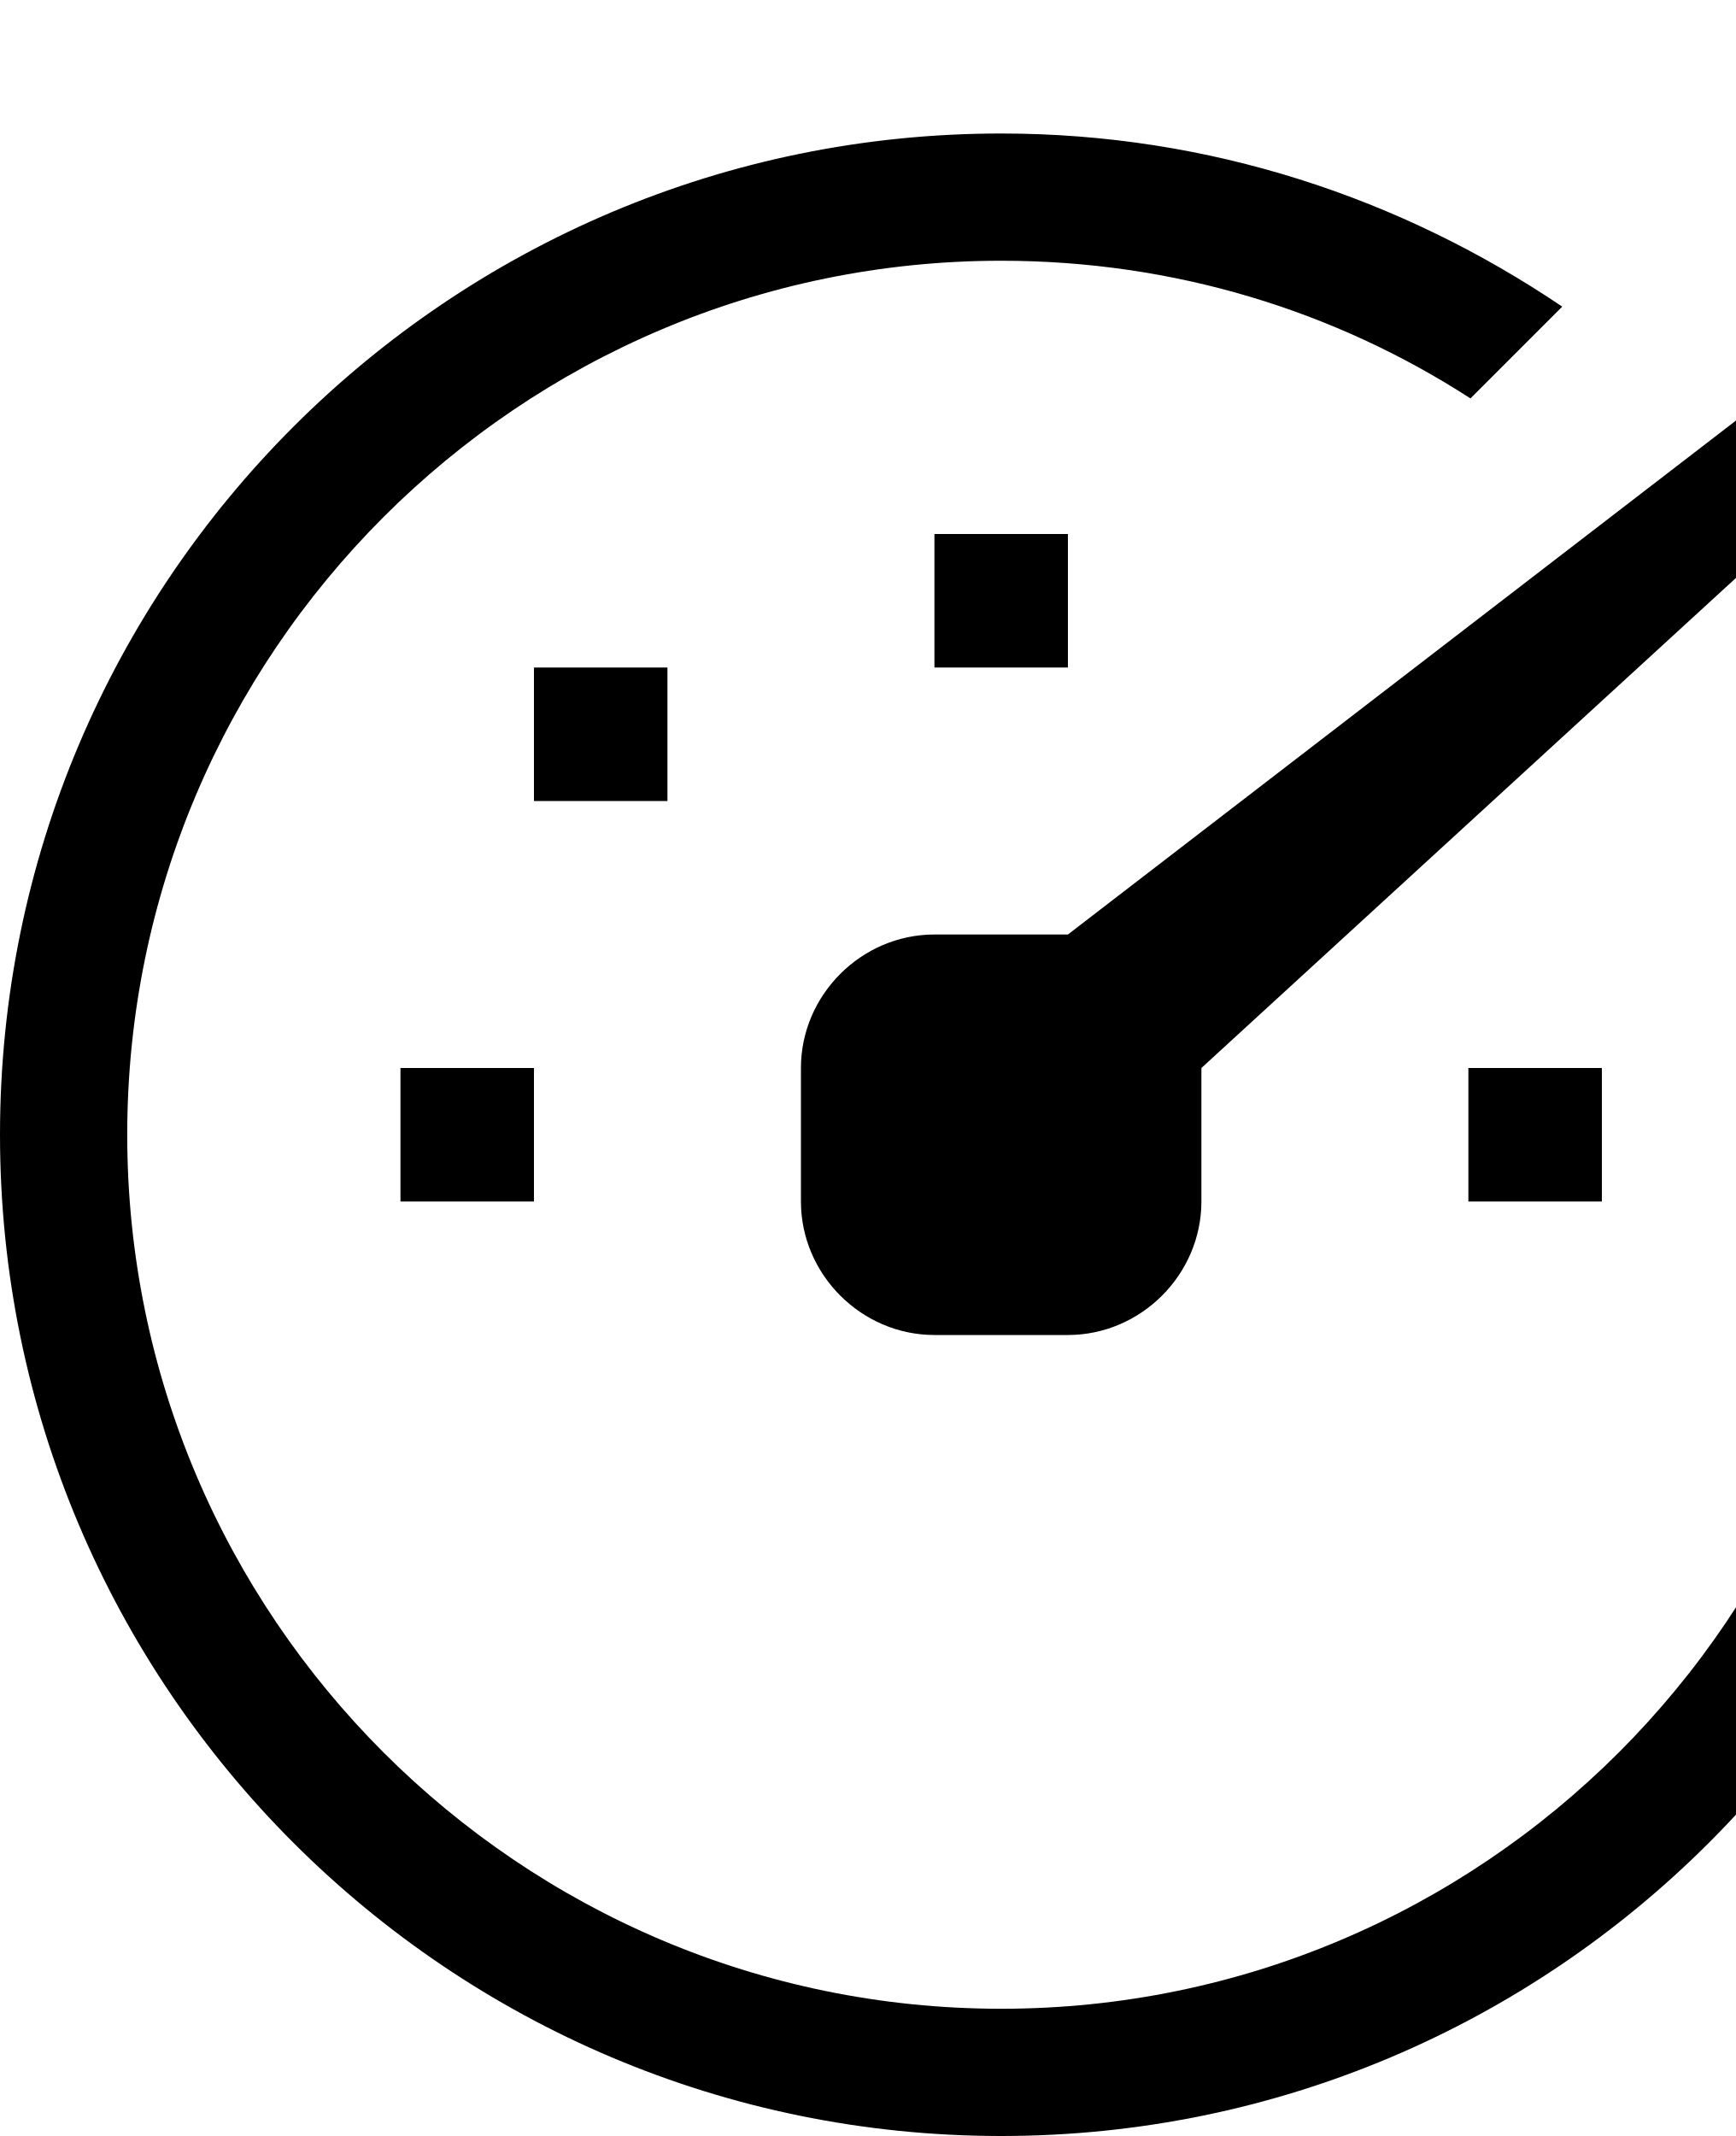
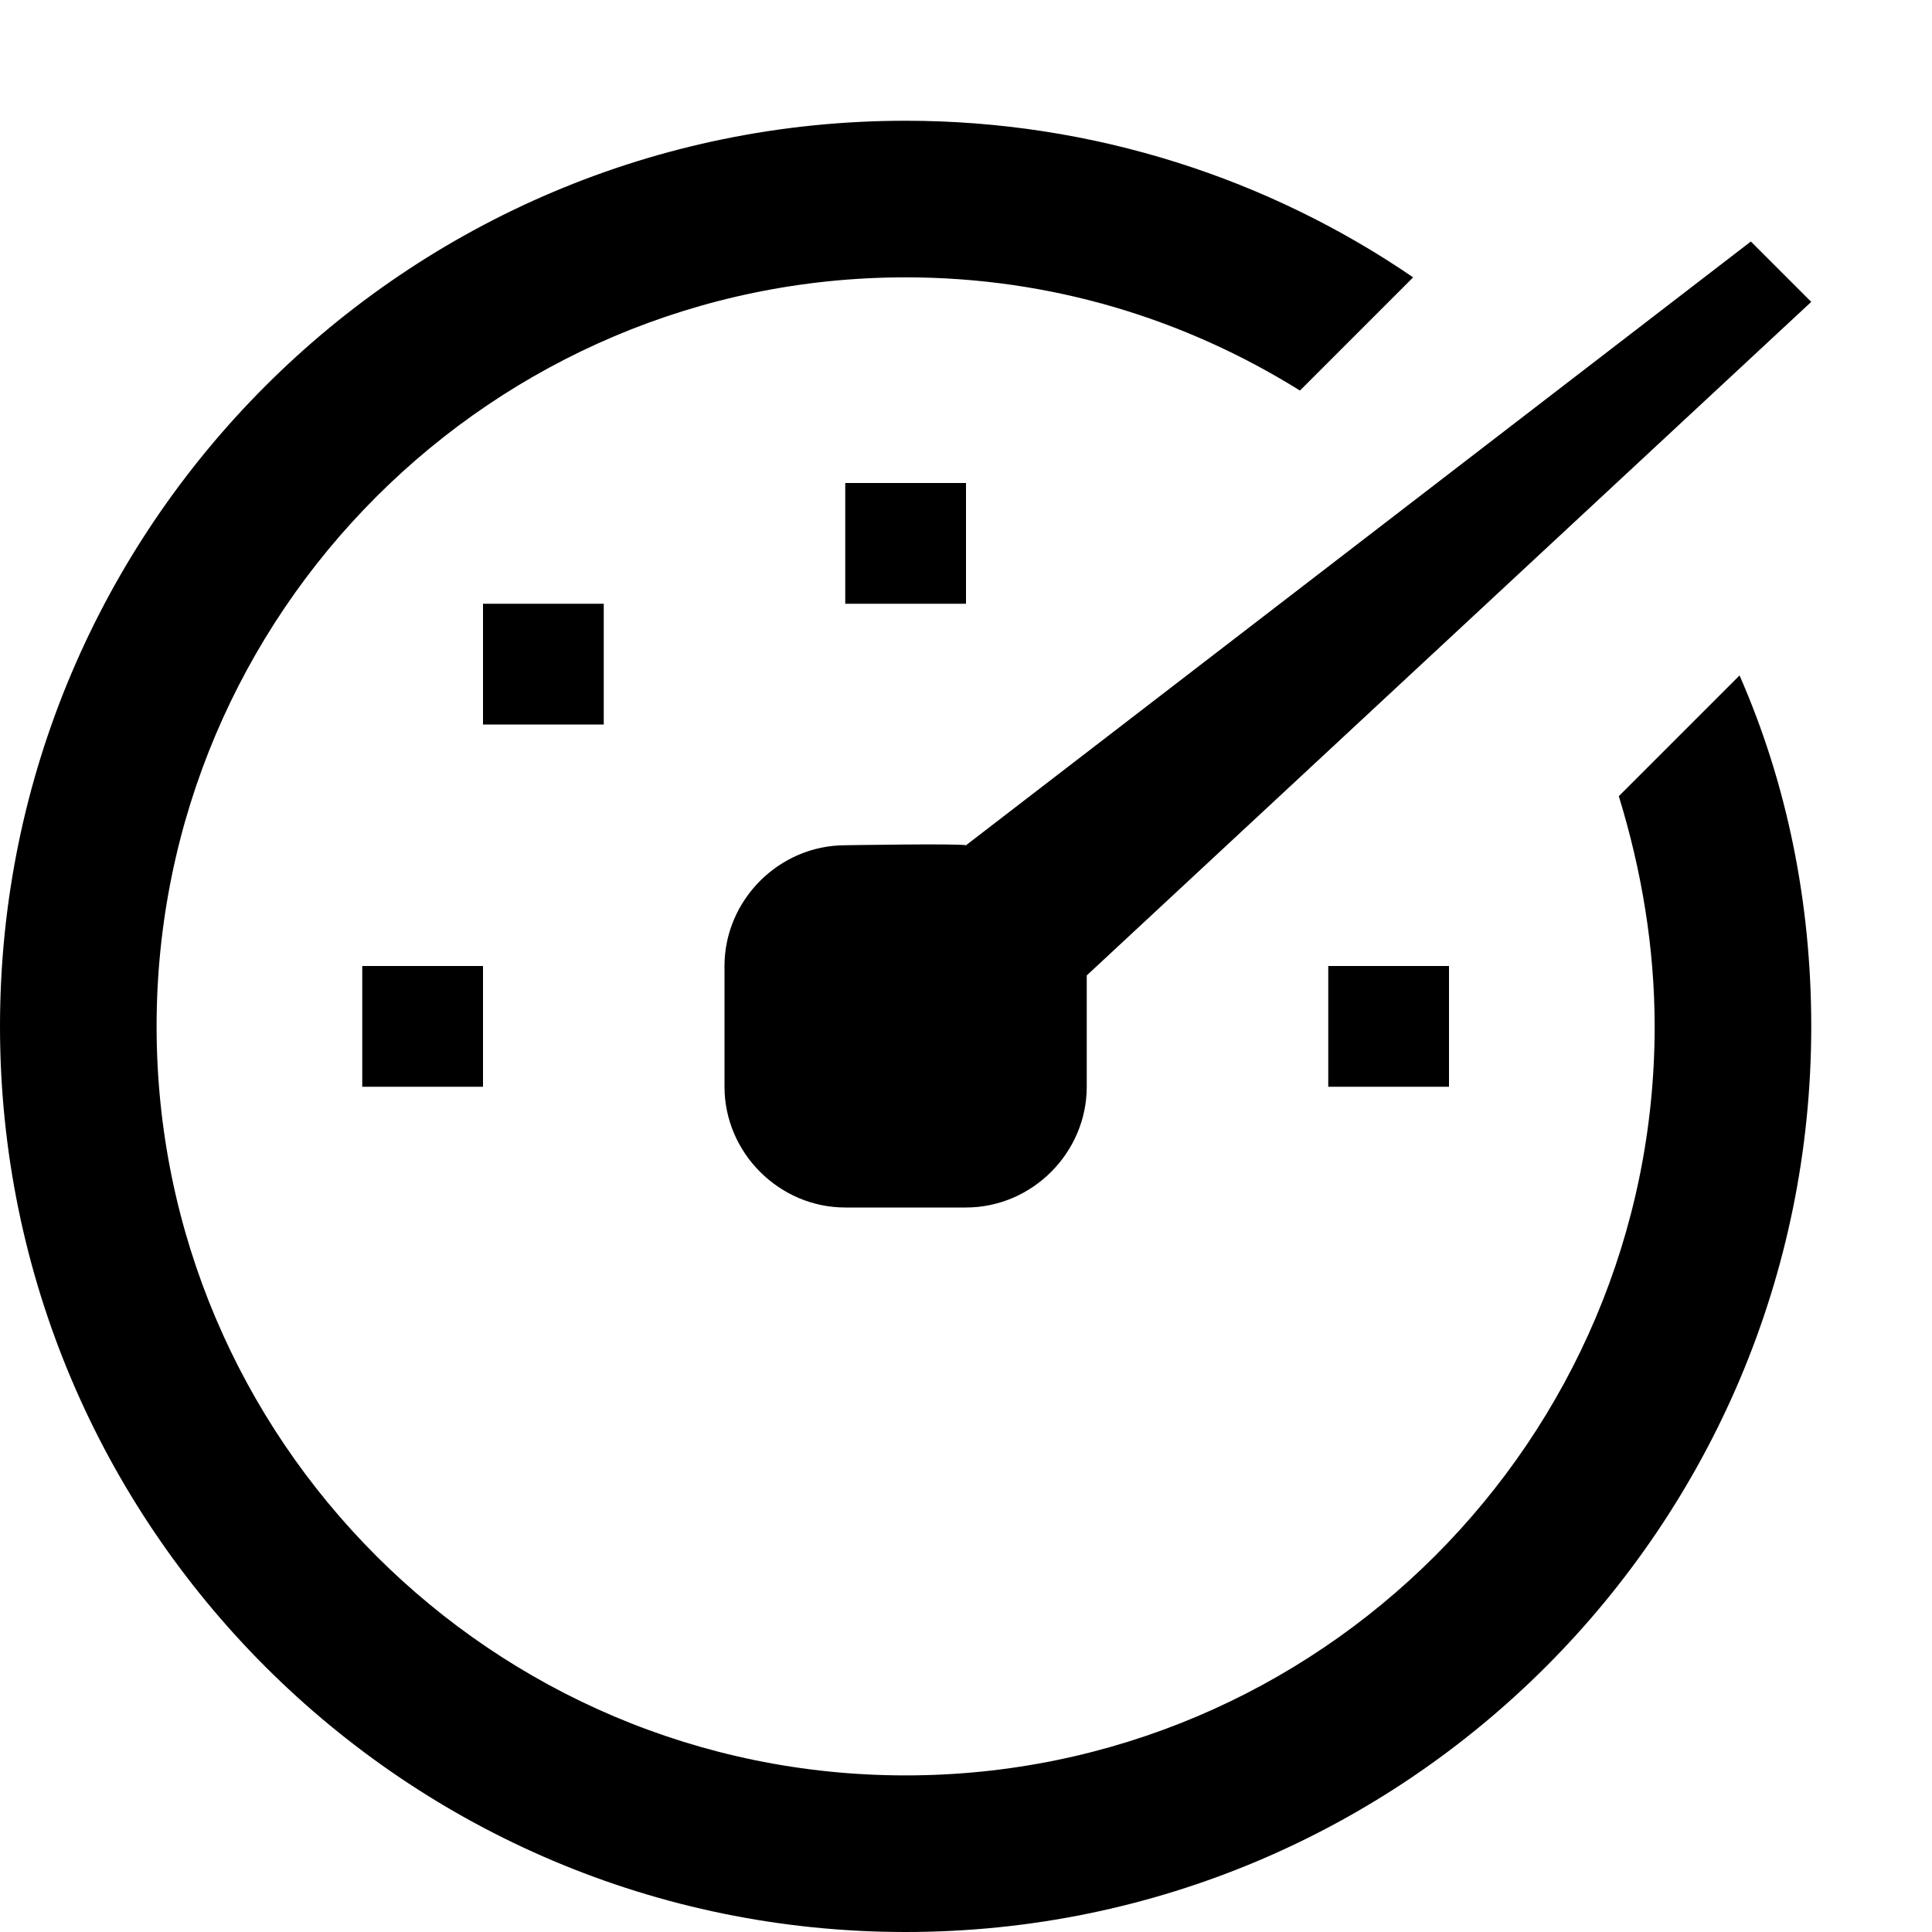
- <svg xmlns="http://www.w3.org/2000/svg" height="1024" width="832">
-   <path d="M512 320h-64v-64h64v64z m256 256v-64h-64v64h64zM320 384v-64h-64v64h64z m-64 192v-64h-64v64h64z m611-194c21 50 32 105 32 162 0 231-188 419-419 419S61 775 61 544s188-419 419-419c83 0 160 24 225 66l44-44c-77-52-169-83-269-83C215 64 0 279 0 544s215 480 480 480 480-215 480-480c0-72-16-140-45-201l-48 39z m-419 66c-35 0-64 29-64 64v64c0 35 29 64 64 64h64c35 0 64-29 64-64v-64l384-352-32-32-416 320h-64z" />
+ <svg xmlns="http://www.w3.org/2000/svg" height="1024" width="1024">
+   <path d="M512 320h-64v-64h64v64z m256 192h-64v64h64v-64zM320 320h-64v64h64v-64z m-64 192h-64v64h64v-64z m704-352l-32-32-416 320c-4-1-64 0-64 0-35 0-64 29-64 64v64c0 35 29 64 64 64h64c35 0 64-29 64-64v-59l384-357zM858 422c12 39 19 80 19 122 0 219-178 397-397 397S83 763 83 544s178-397 397-397c77 0 148 22 209 60l60-60c-76-52-169-83-269-83C215 64 0 279 0 544s215 480 480 480 480-215 480-480c0-66-13-129-38-186l-64 64z" />
</svg>
